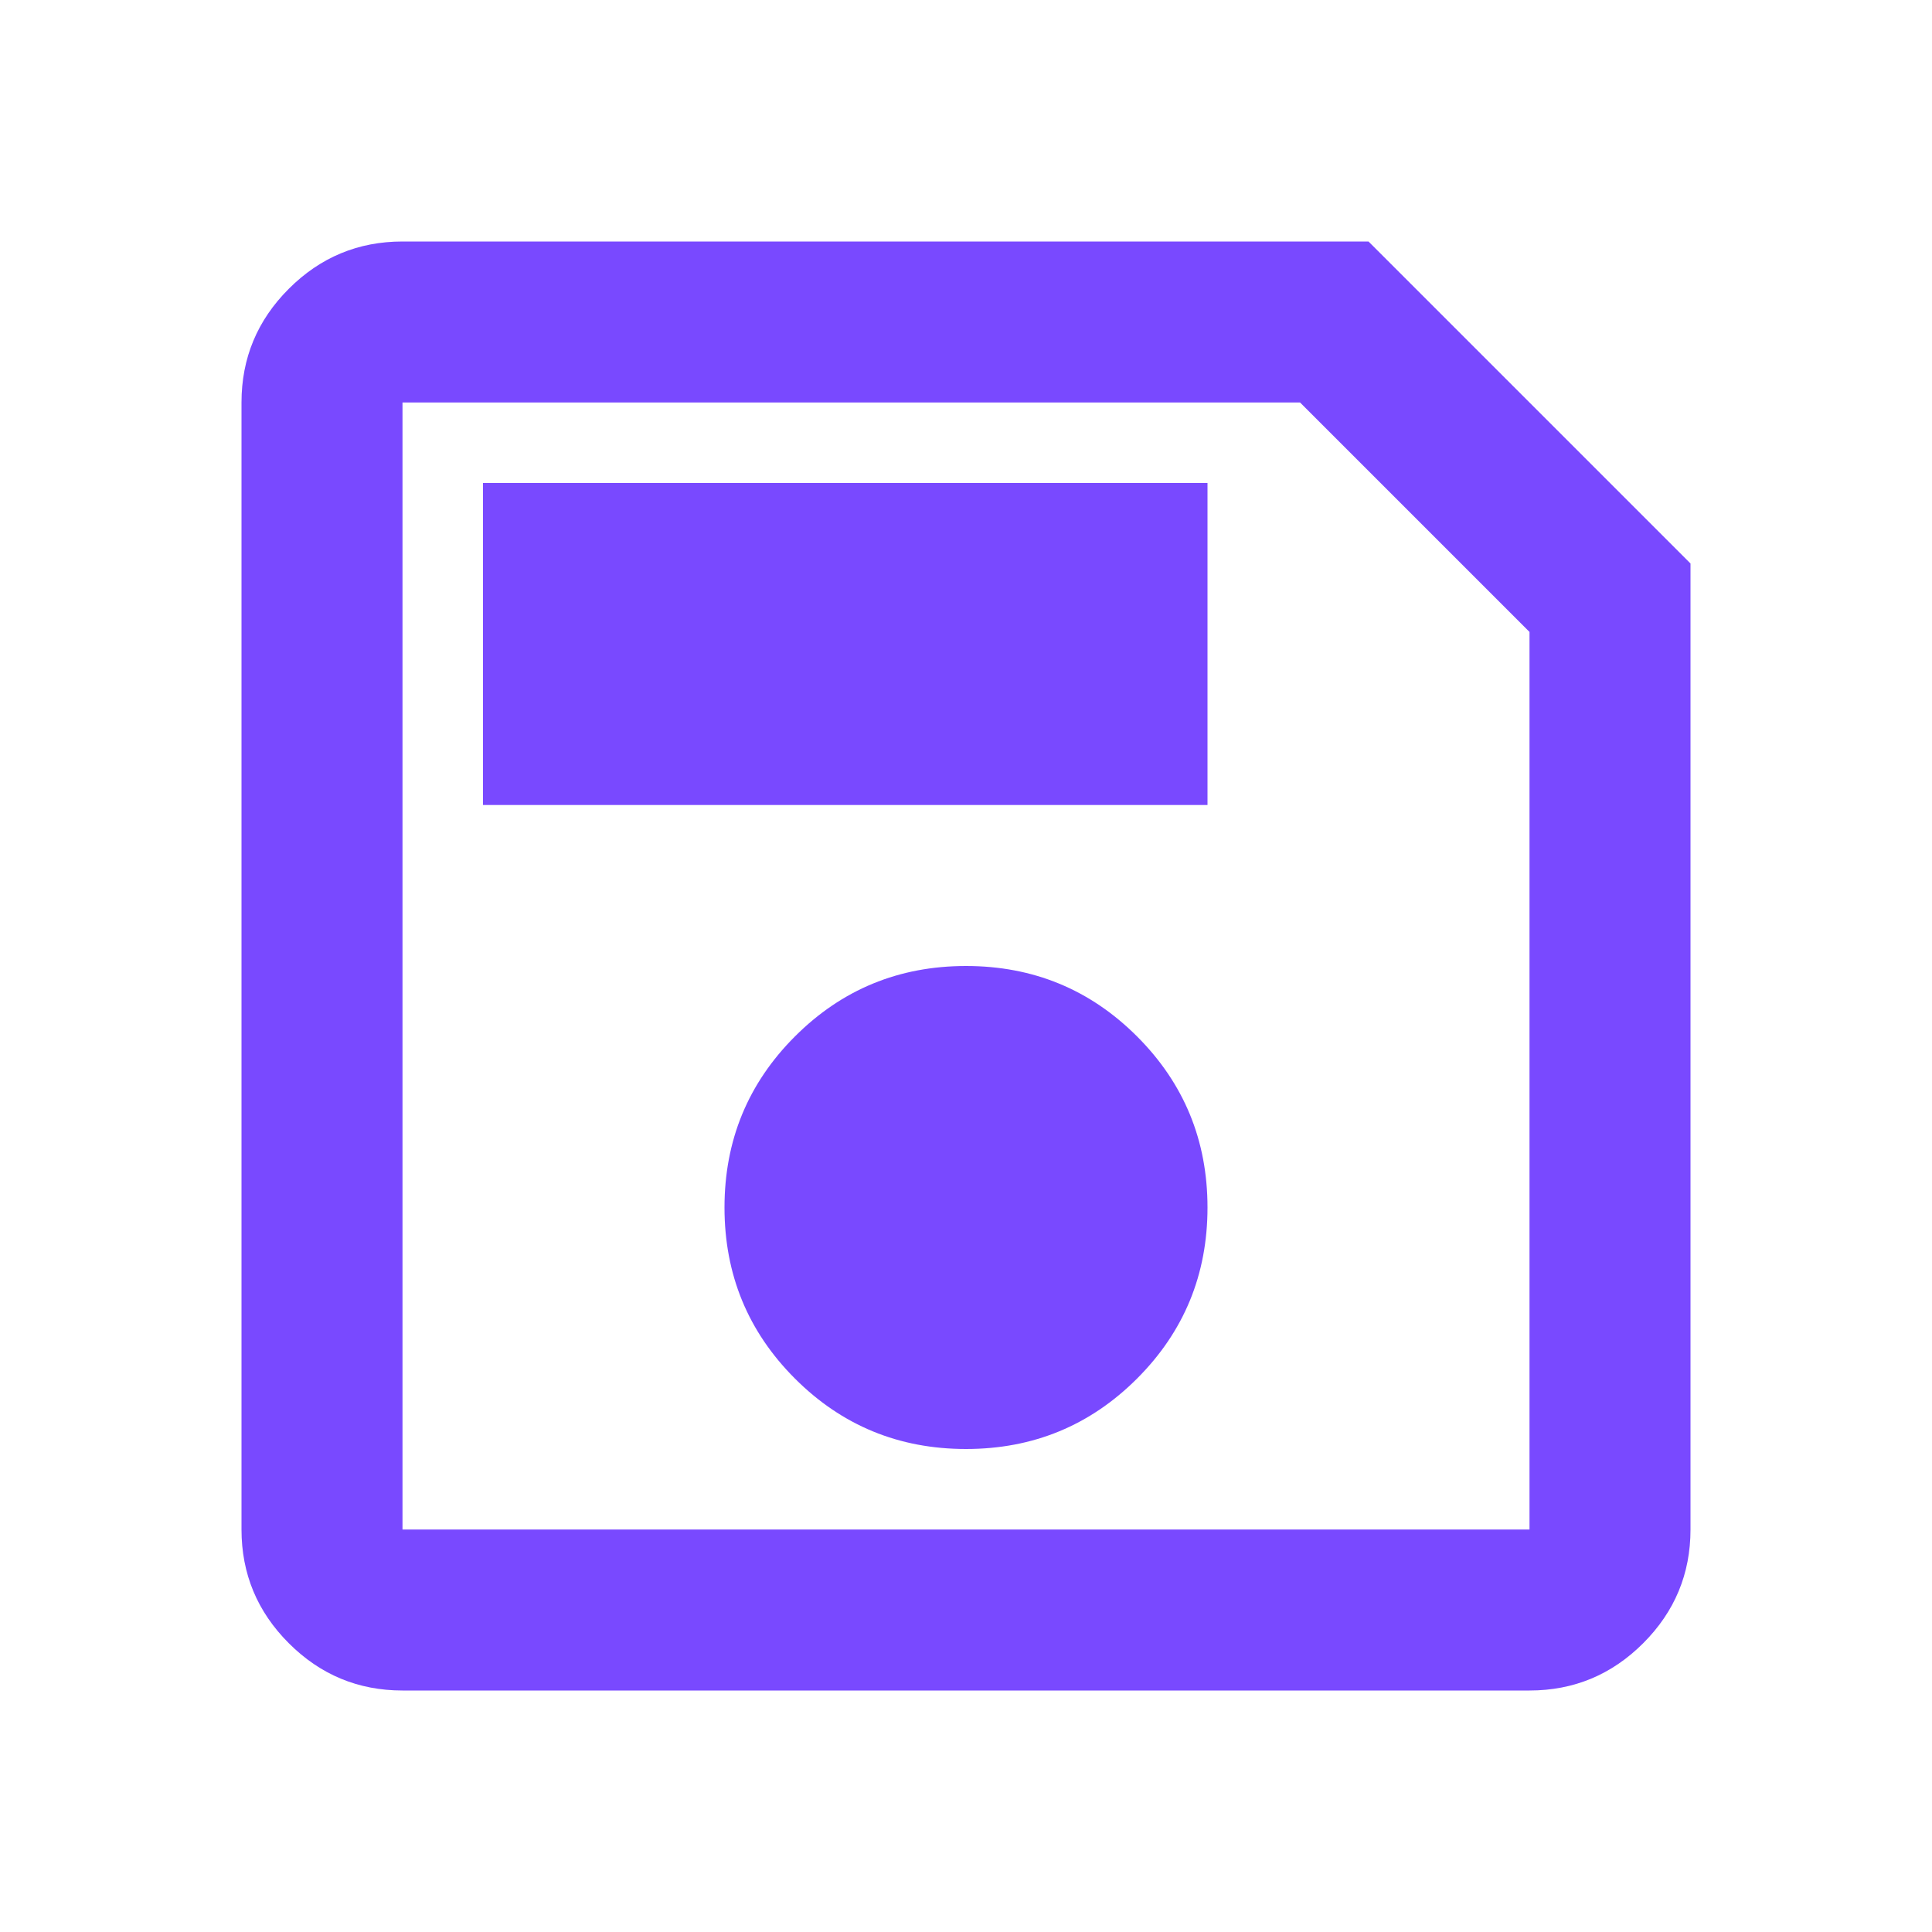
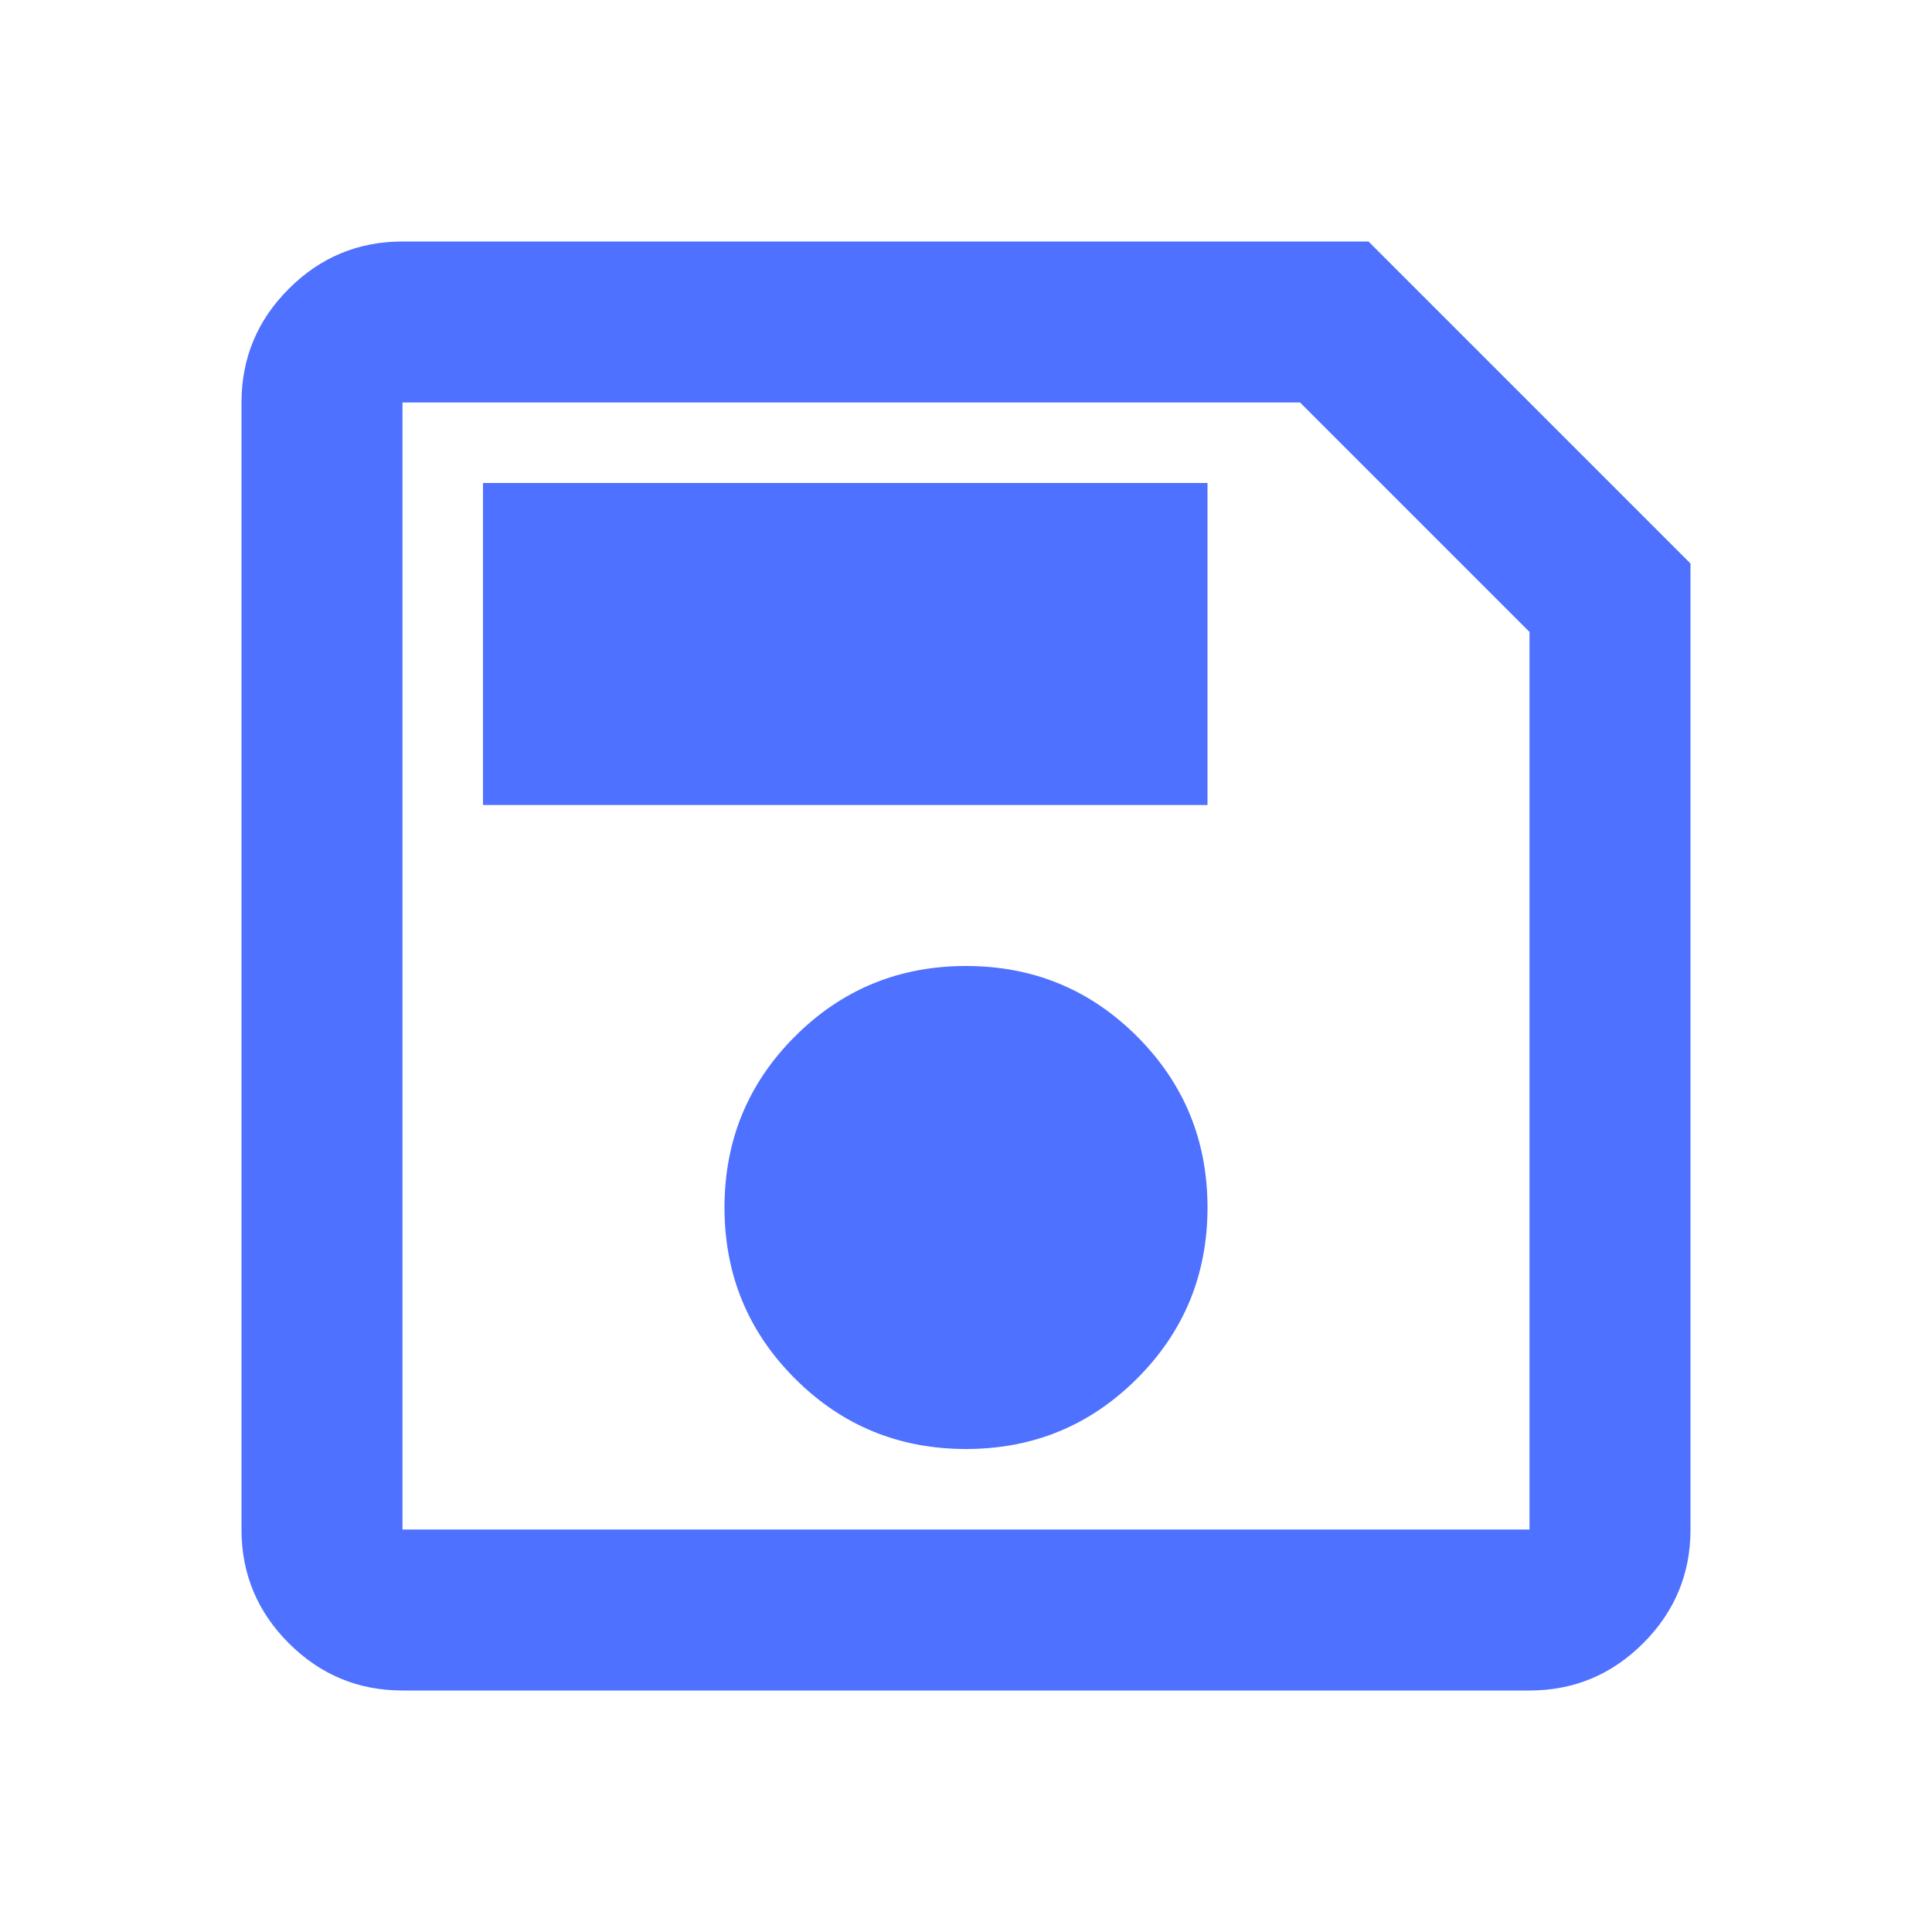
- <svg xmlns="http://www.w3.org/2000/svg" height="24px" viewBox="0 -960 960 960" width="24px" fill="#7949ff">
+ <svg xmlns="http://www.w3.org/2000/svg" height="24px" viewBox="0 -960 960 960" width="24px" fill="#4e71ff">
  <path d="M840-680v480q0 33-23.5 56.5T760-120H200q-33 0-56.5-23.5T120-200v-560q0-33 23.5-56.5T200-840h480l160 160Zm-80 34L646-760H200v560h560v-446ZM480-240q50 0 85-35t35-85q0-50-35-85t-85-35q-50 0-85 35t-35 85q0 50 35 85t85 35ZM240-560h360v-160H240v160Zm-40-86v446-560 114Z" />
</svg>
